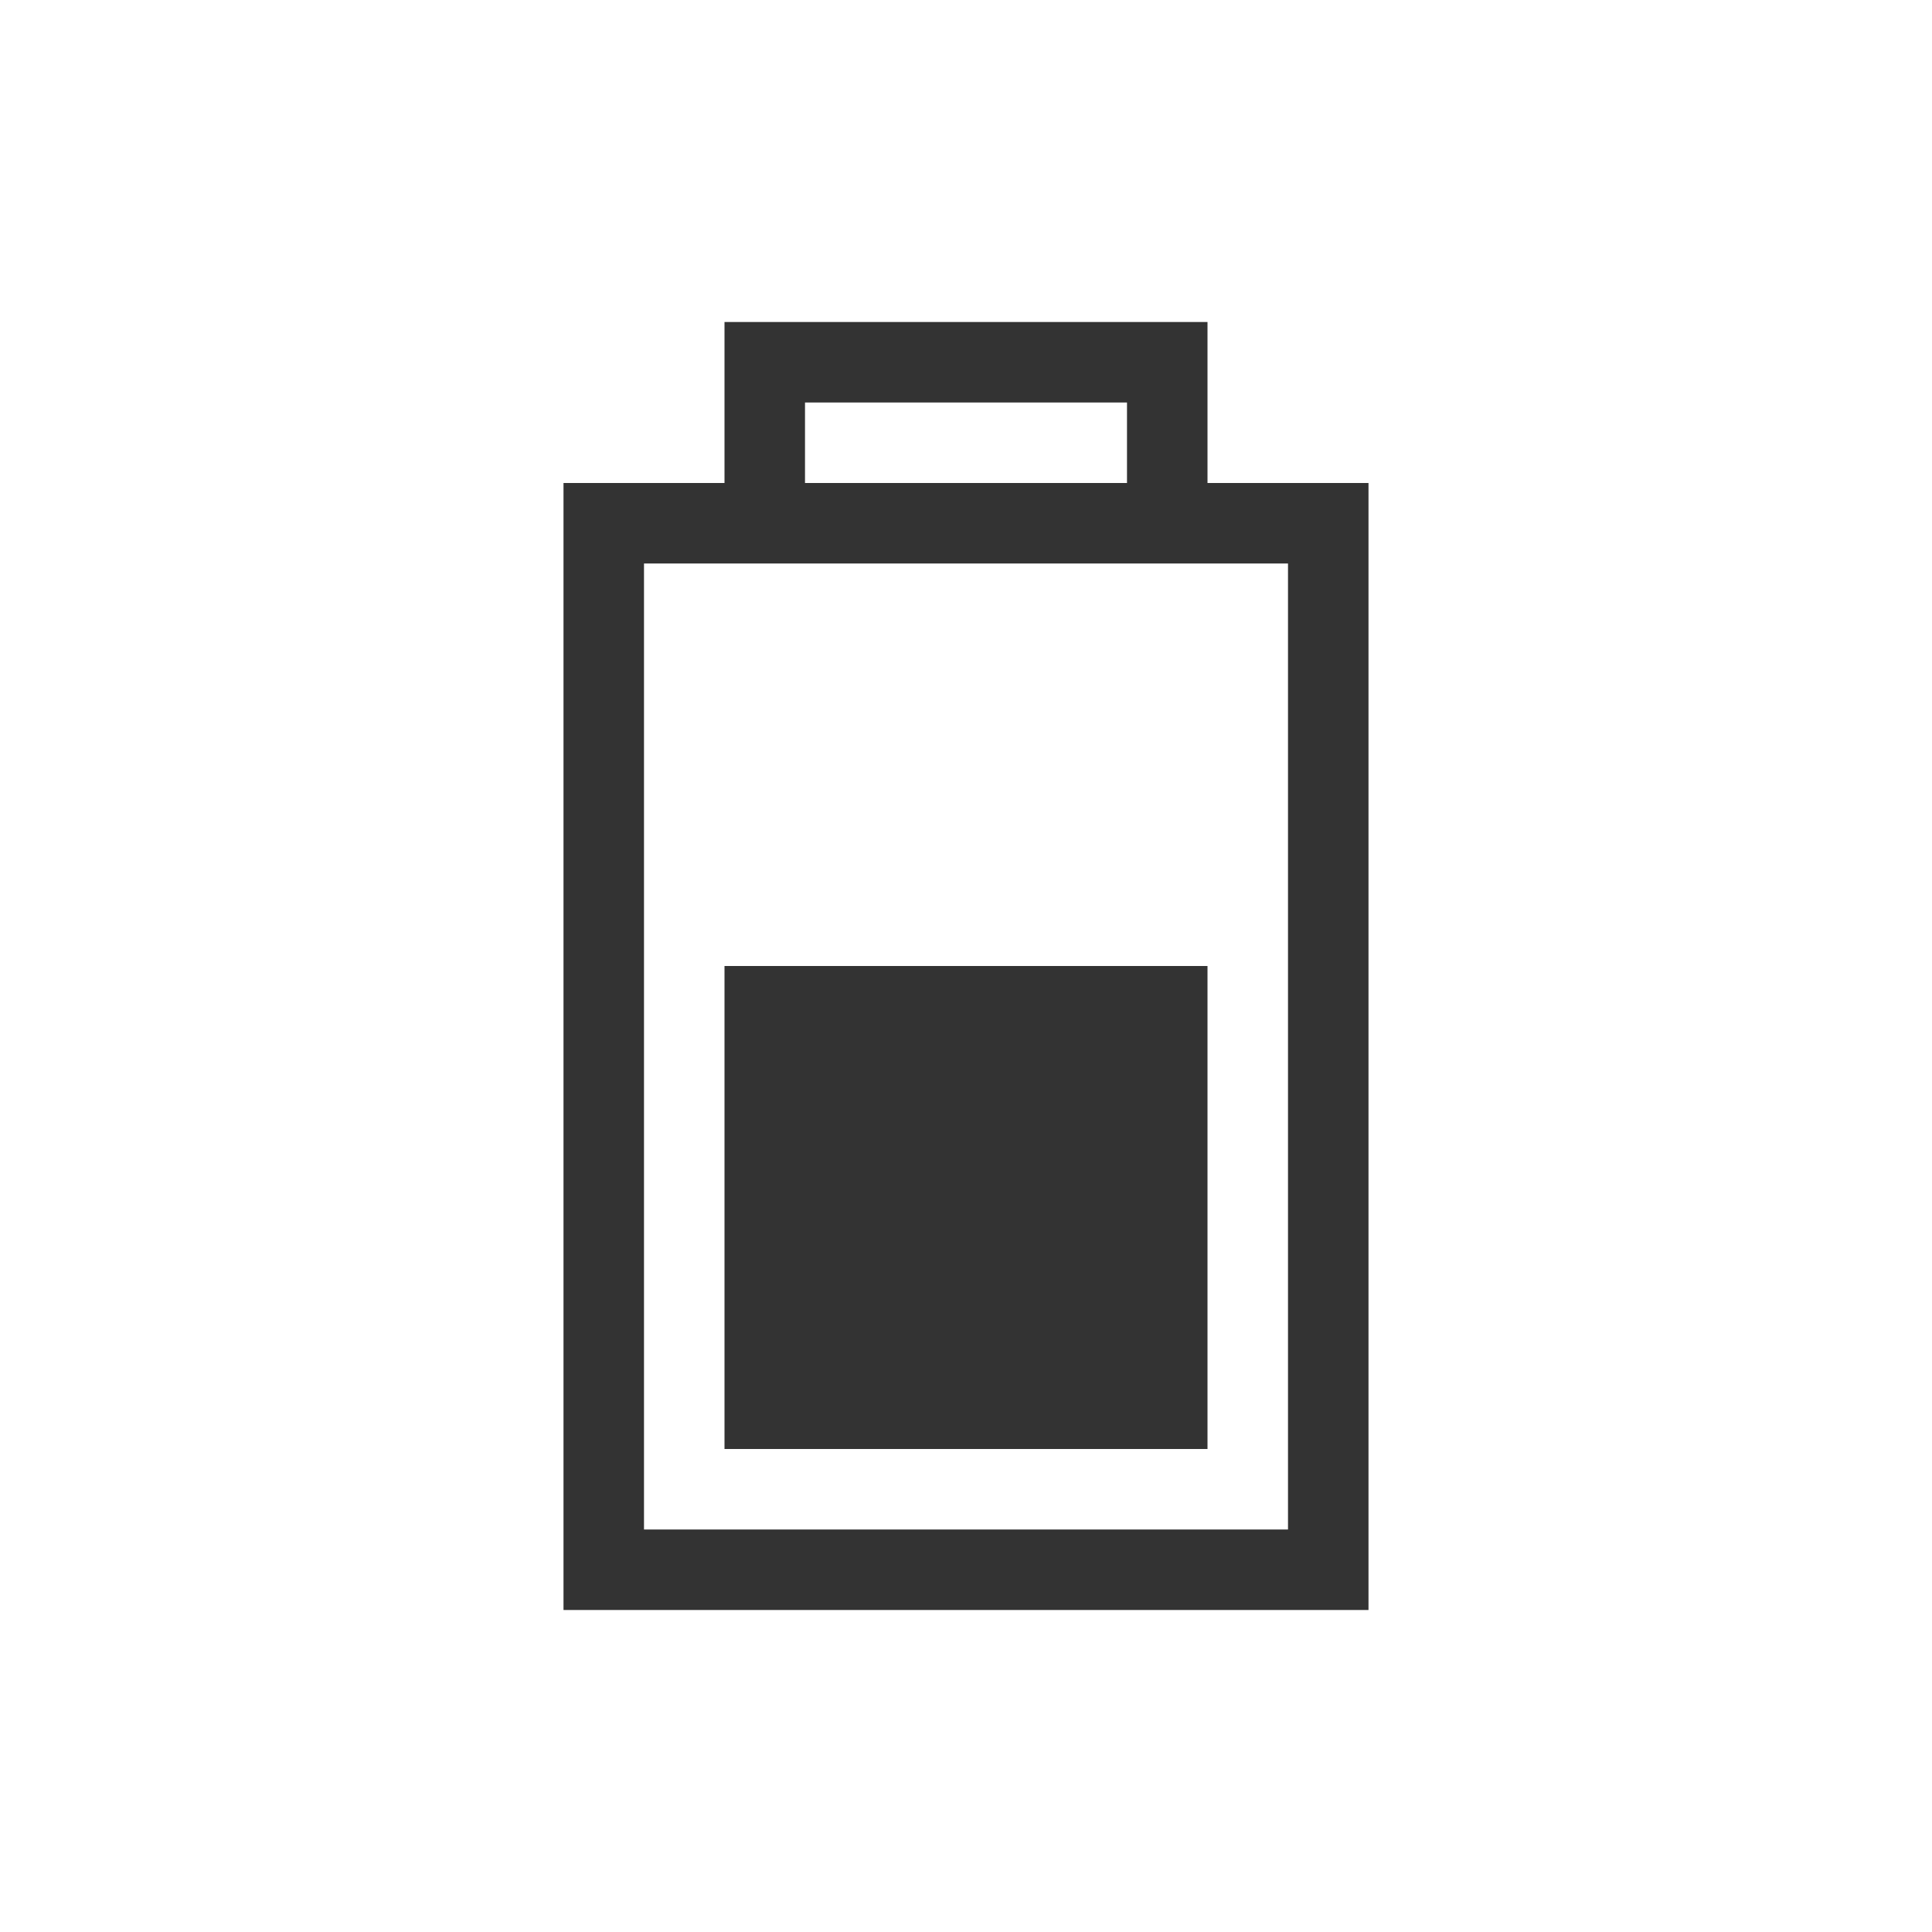
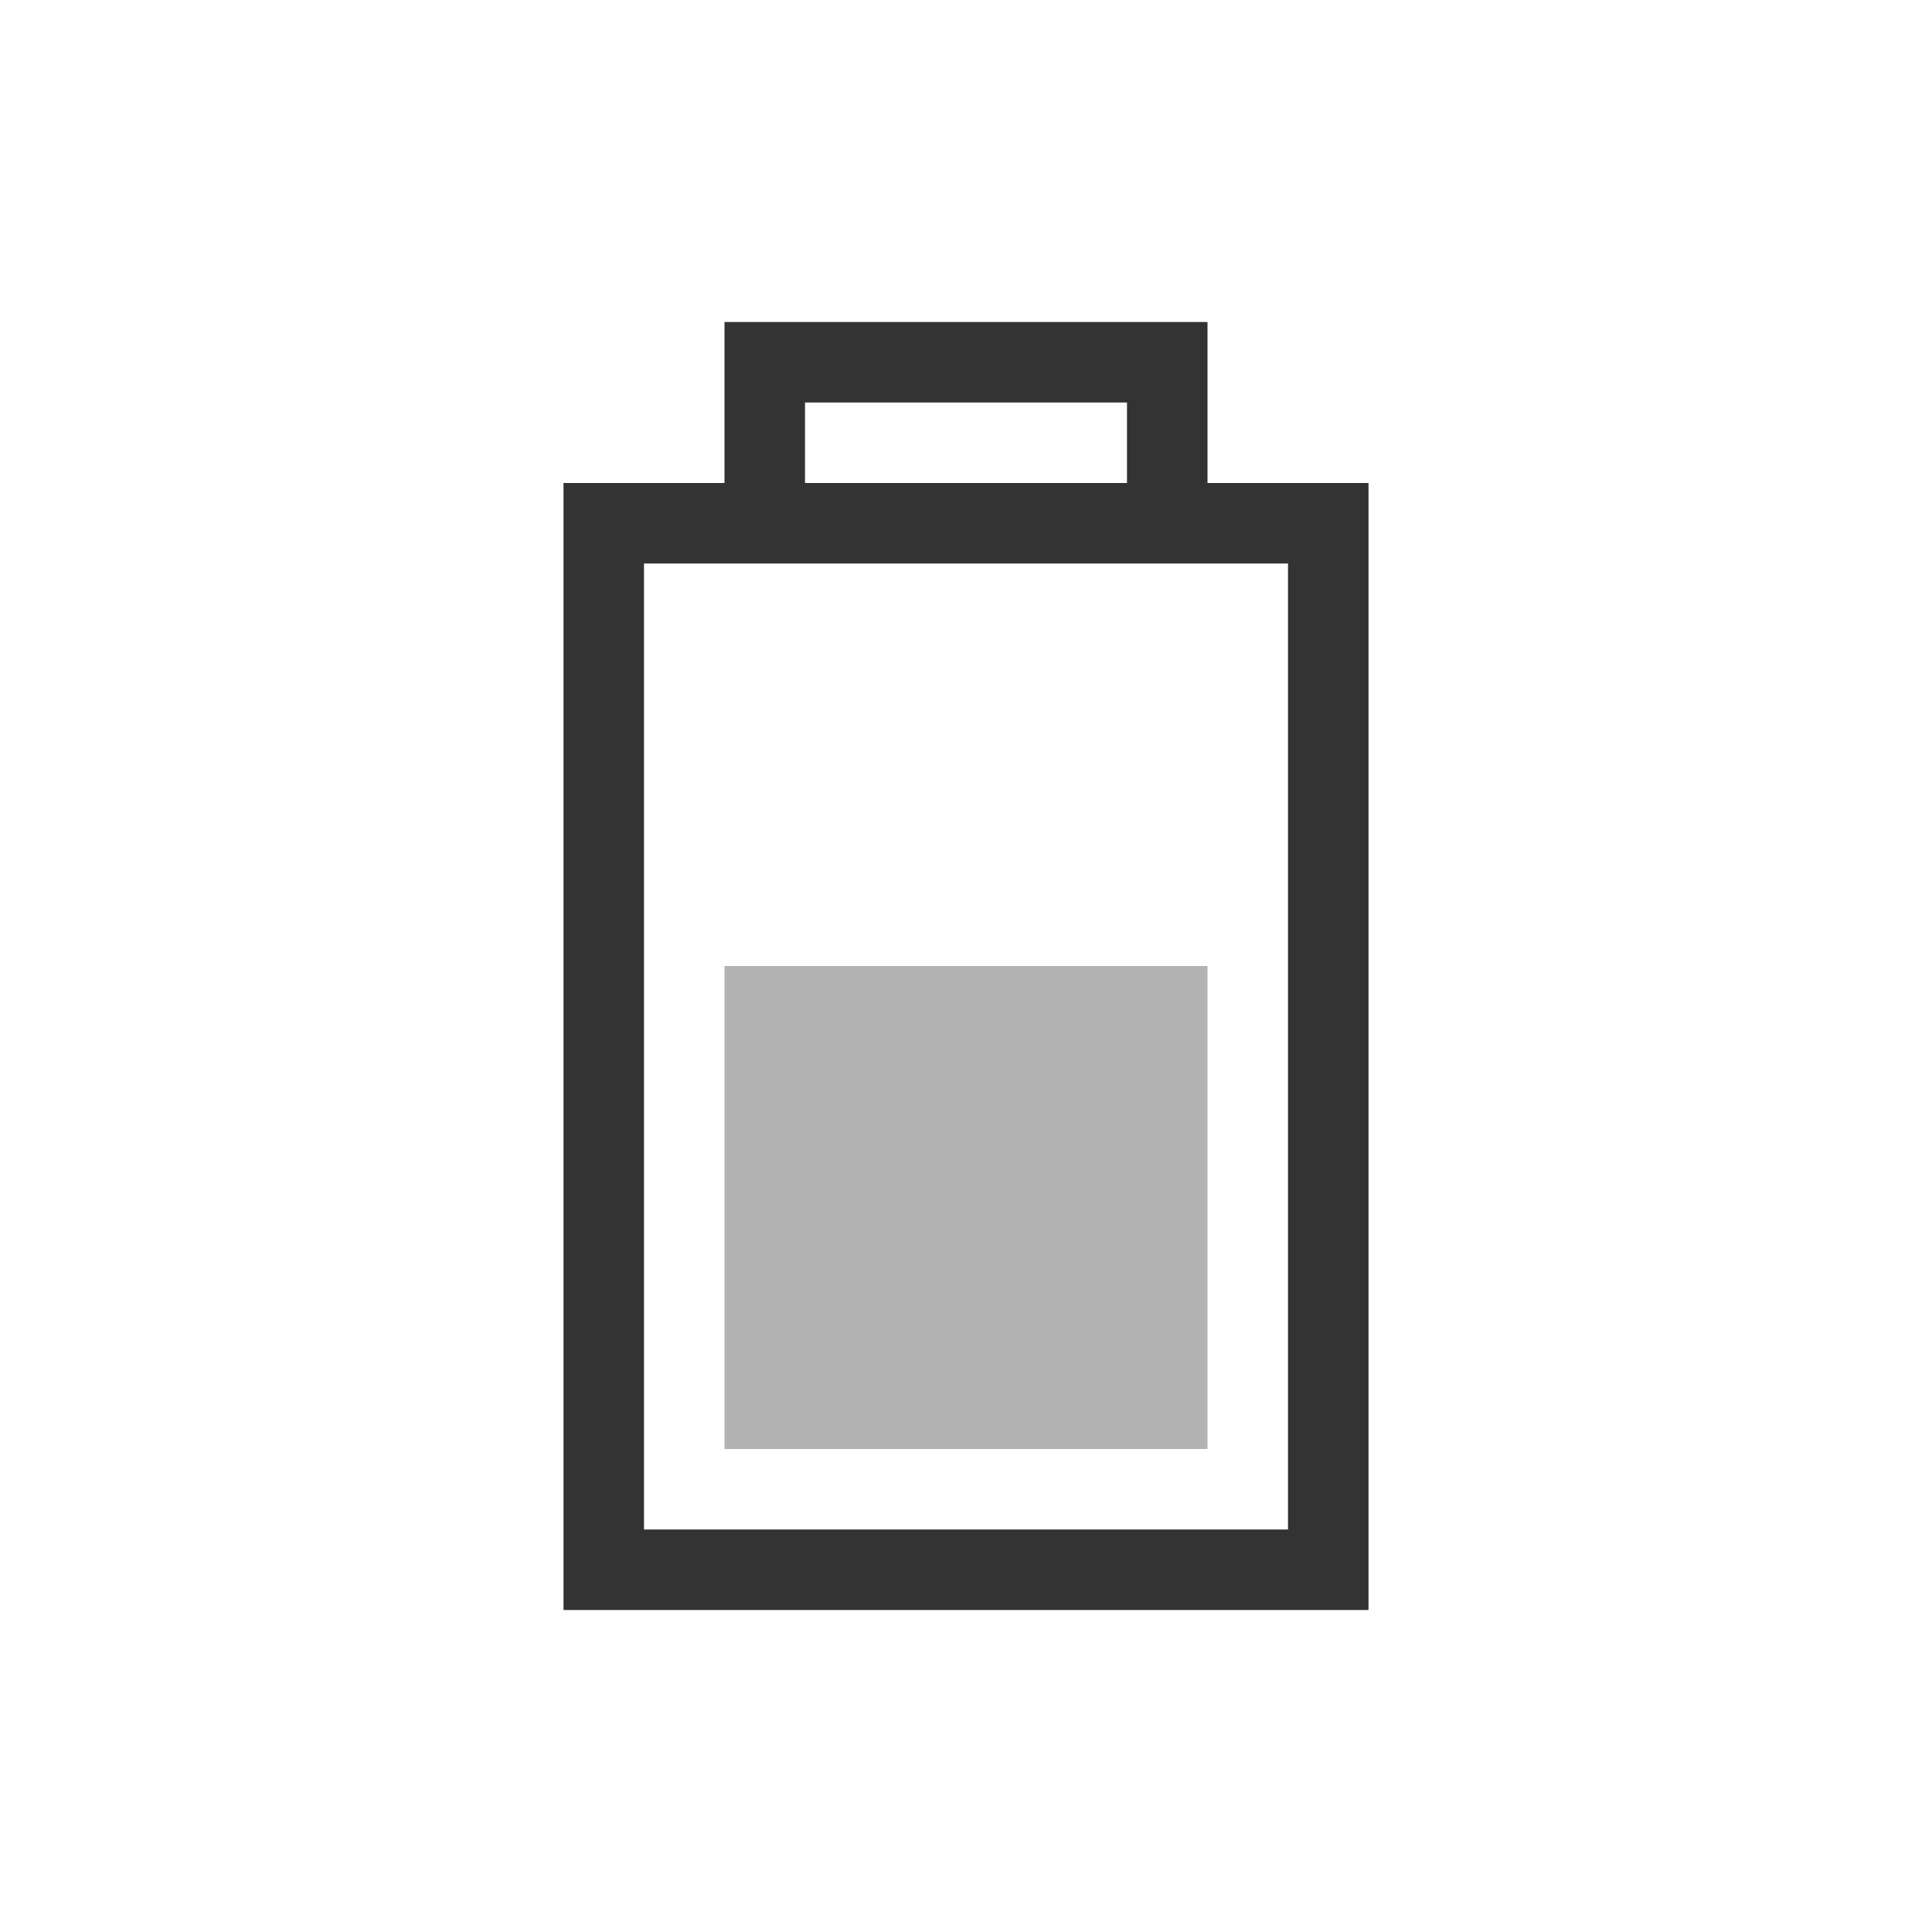
<svg xmlns="http://www.w3.org/2000/svg" id="svg3196" height="24" width="24" version="1.0">
  <defs id="defs8" />
  <path style="font-size:medium;font-style:normal;font-variant:normal;font-weight:normal;font-stretch:normal;text-indent:0;text-align:start;text-decoration:none;line-height:normal;letter-spacing:normal;word-spacing:normal;text-transform:none;direction:ltr;block-progression:tb;writing-mode:lr-tb;text-anchor:start;baseline-shift:baseline;opacity:0.8;color:#000000;fill:#000000;fill-opacity:1;stroke:none;stroke-width:1;marker:none;visibility:visible;display:inline;overflow:visible;enable-background:accumulate;font-family:Sans;-inkscape-font-specification:Sans" d="M 9,4 9,6 7.5,6 7,6 l 0,0.5 0,13 0,0.5 0.5,0 9,0 0.5,0 0,-0.5 0,-13 L 17,6 16.5,6 15,6 15,4 13.5,4 10.5,4 9,4 z m 1,1 4,0 0,1 -4,0 0,-1 z M 8,7 16,7 16,19 8,19 8,7 z" id="rect2388" />
-   <path style="opacity:0.8;fill:#000000;fill-opacity:1" d="m 9,18 0,-6 6,0 0,6 z" id="rect3162" />
+   <path style="opacity:0.3;fill:#000000;fill-opacity:1" d="m 9,18 0,-6 6,0 0,6 z" id="rect3162" />
</svg>
